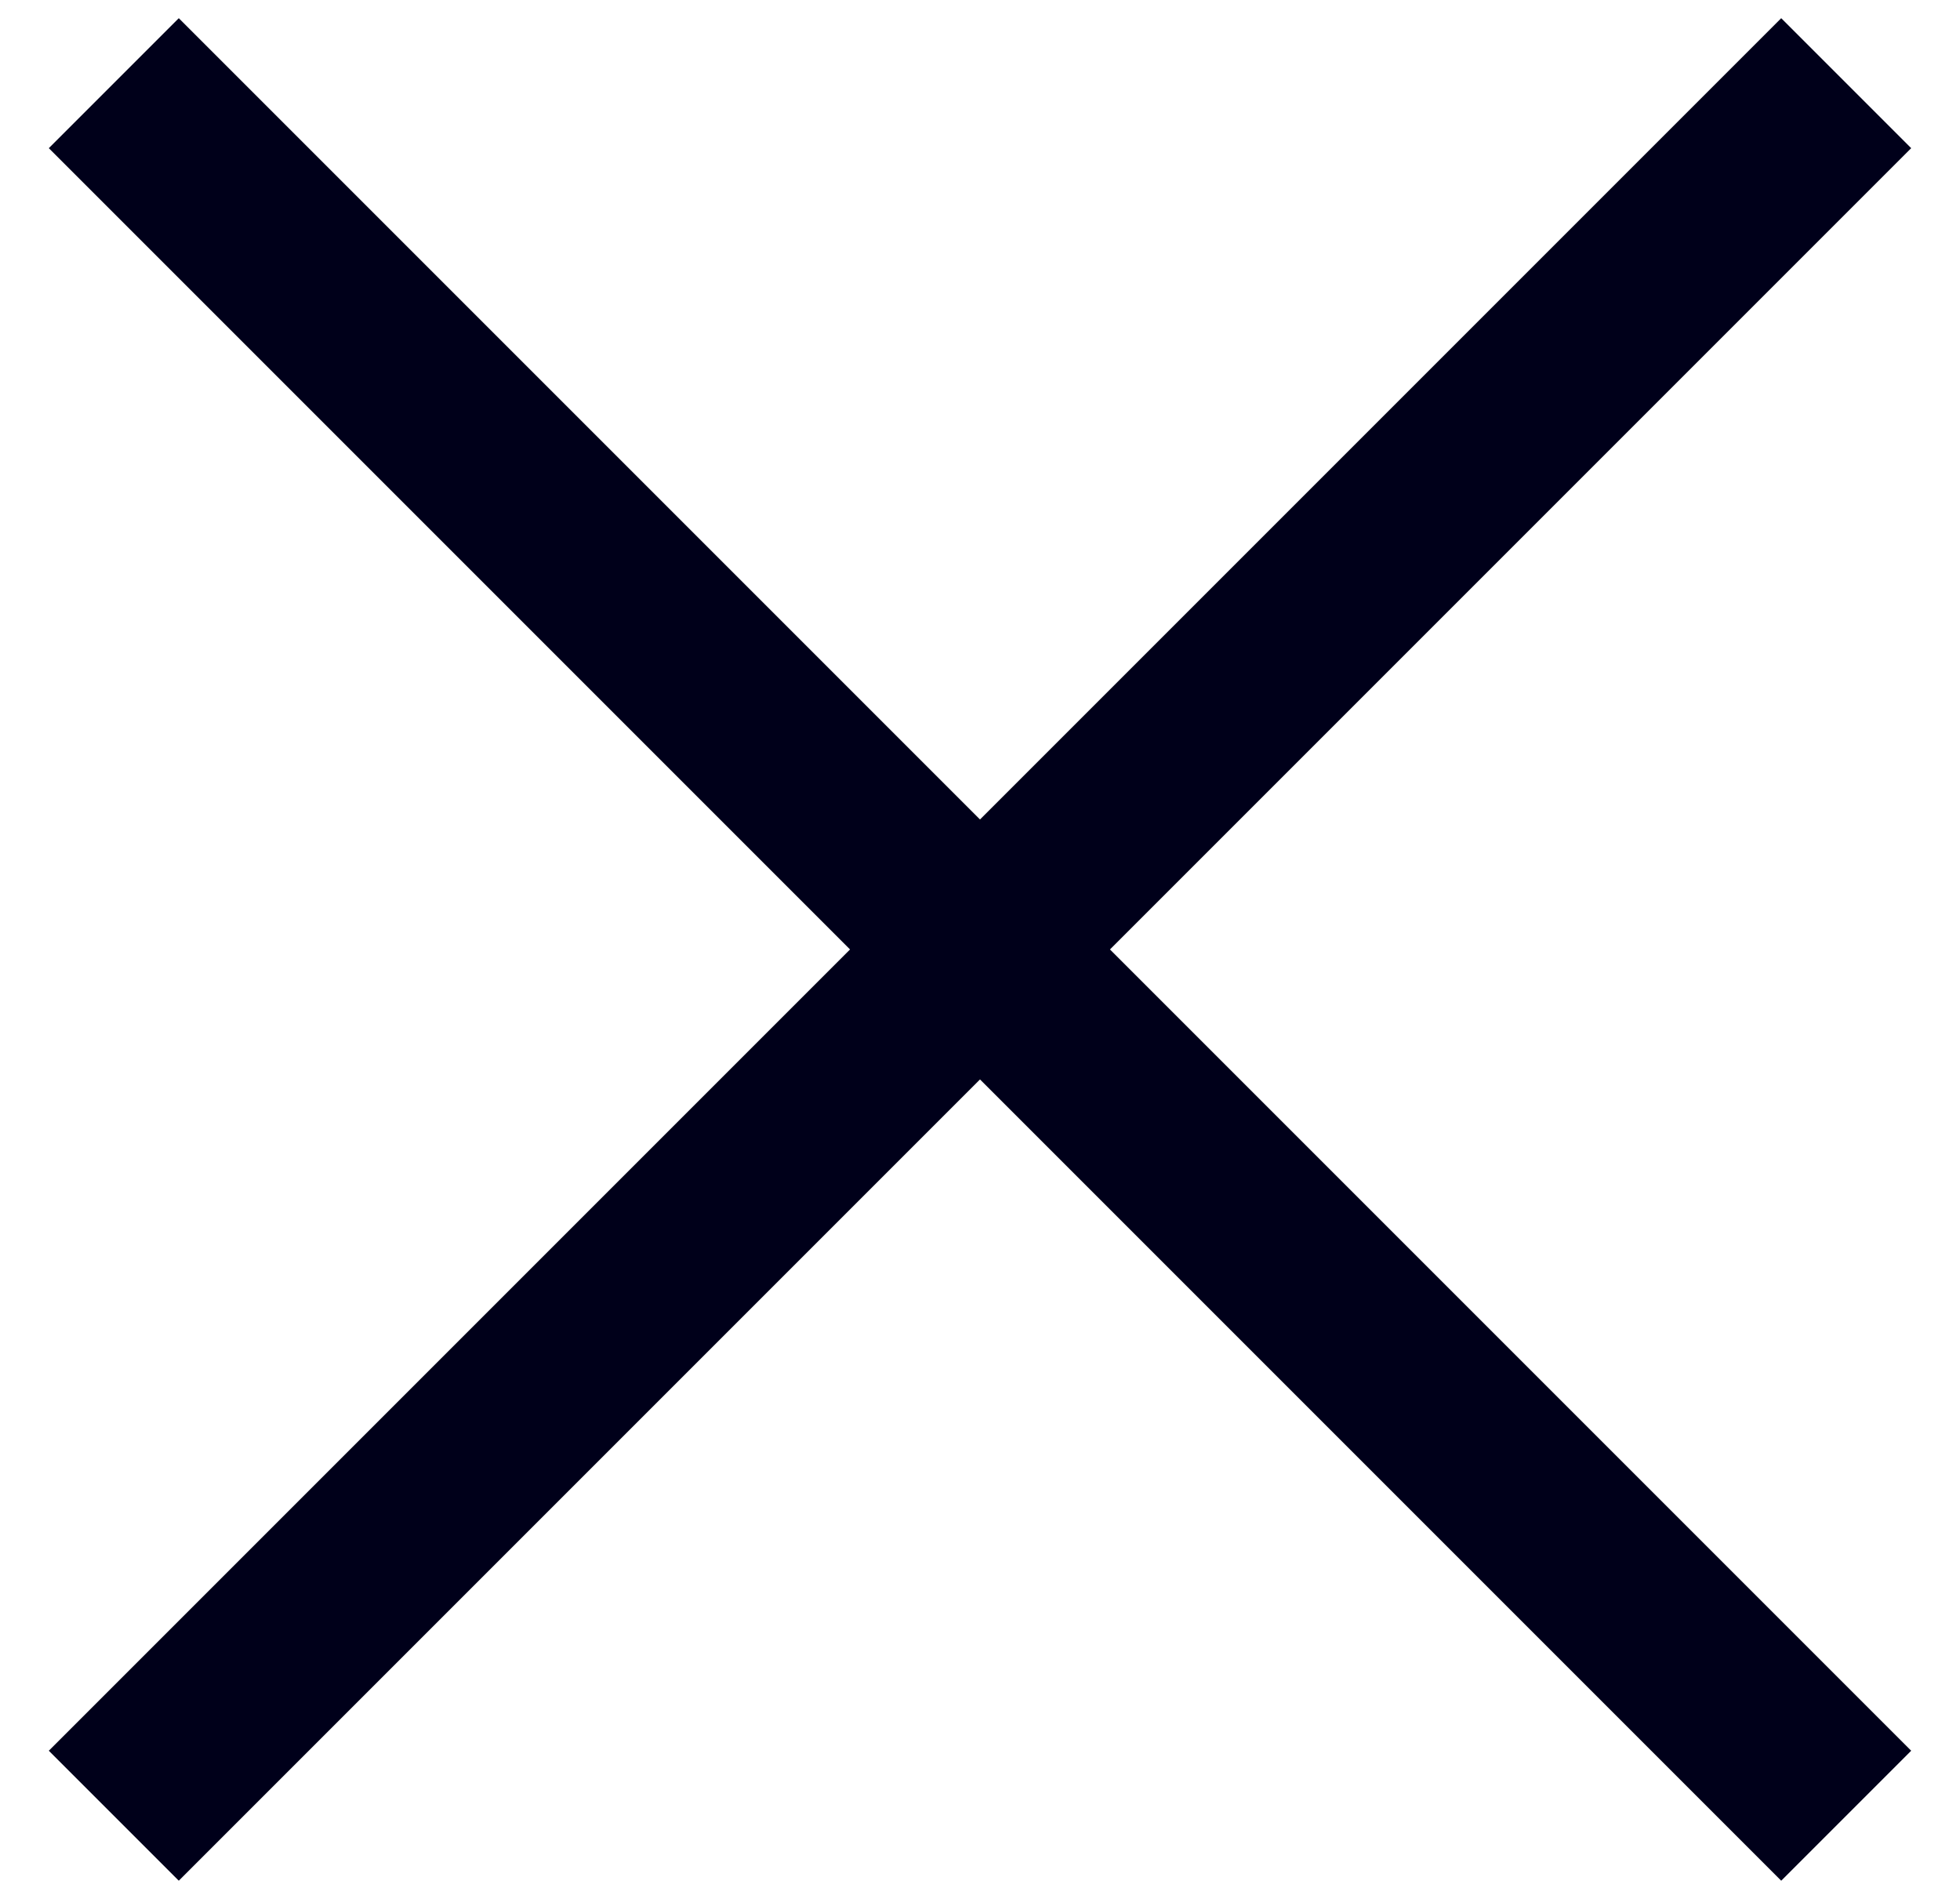
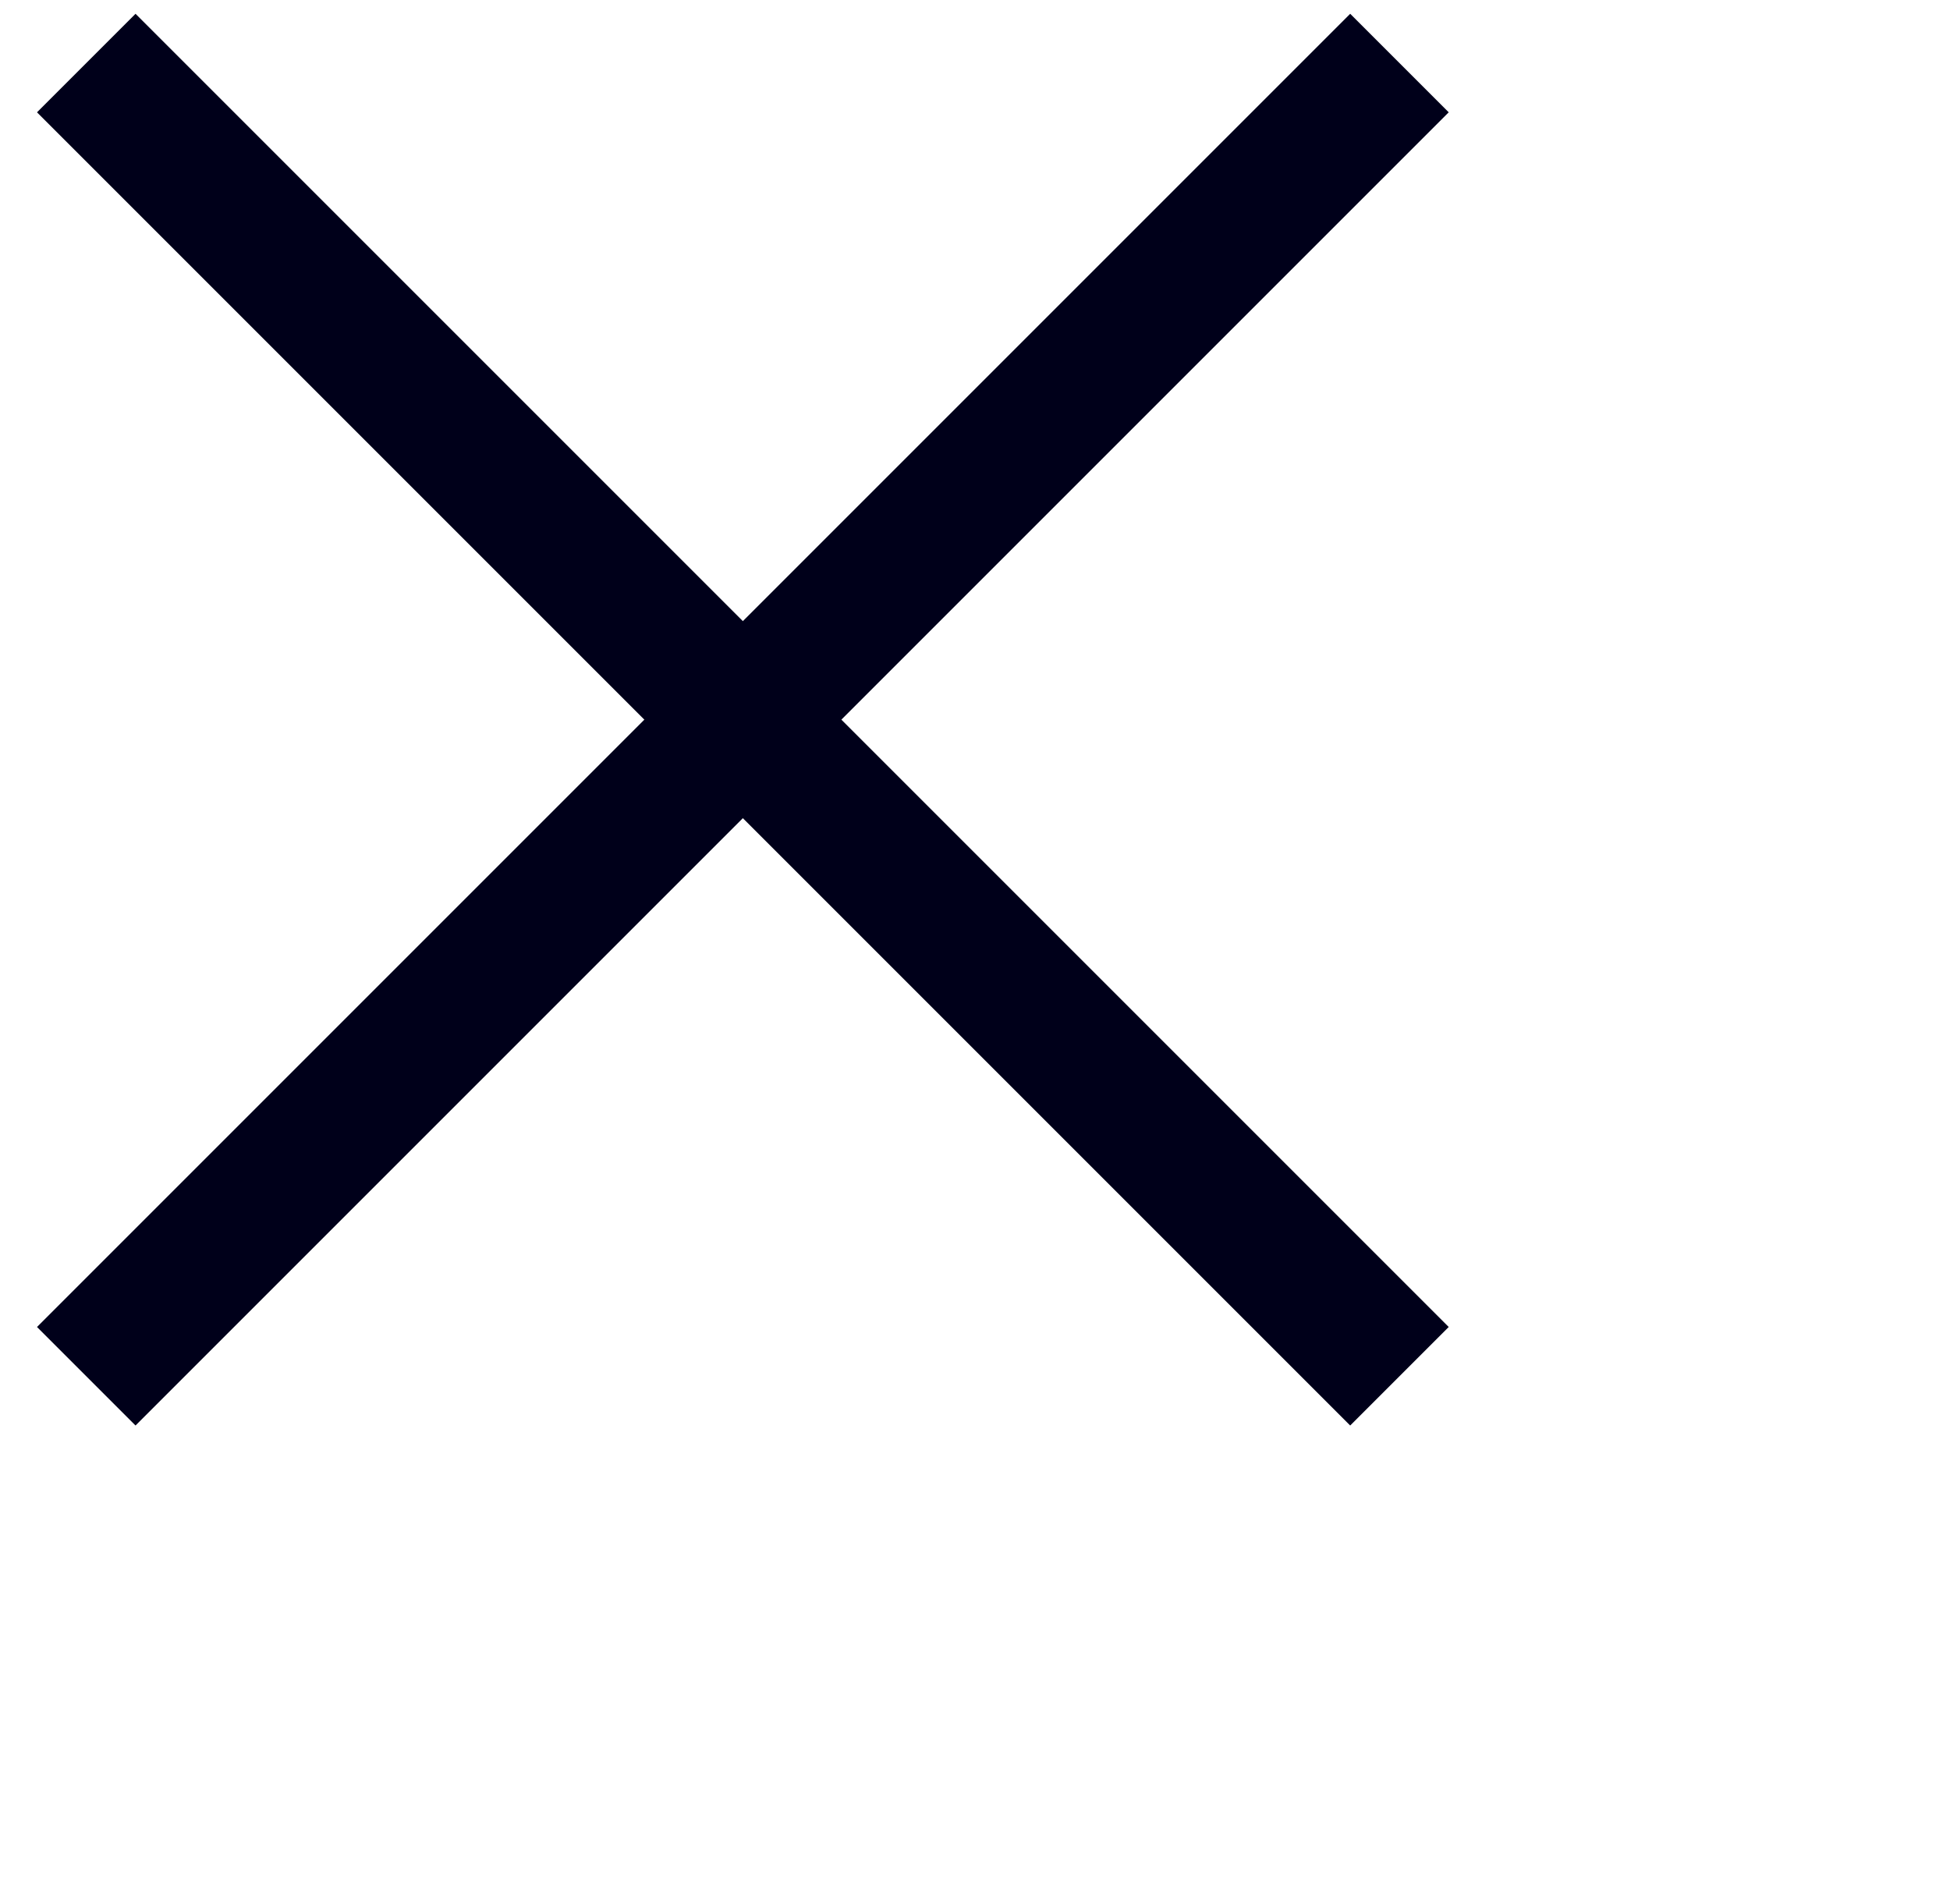
- <svg xmlns="http://www.w3.org/2000/svg" width="32" height="31">
+ <svg xmlns="http://www.w3.org/2000/svg" width="42" height="41">
  <g fill="#00001A" fill-rule="evenodd">
    <path d="m2.919.297 28.284 28.284-2.122 2.122L.797 2.419z" />
    <path d="M.797 28.581 29.081.297l2.122 2.122L2.919 30.703z" />
  </g>
</svg>
